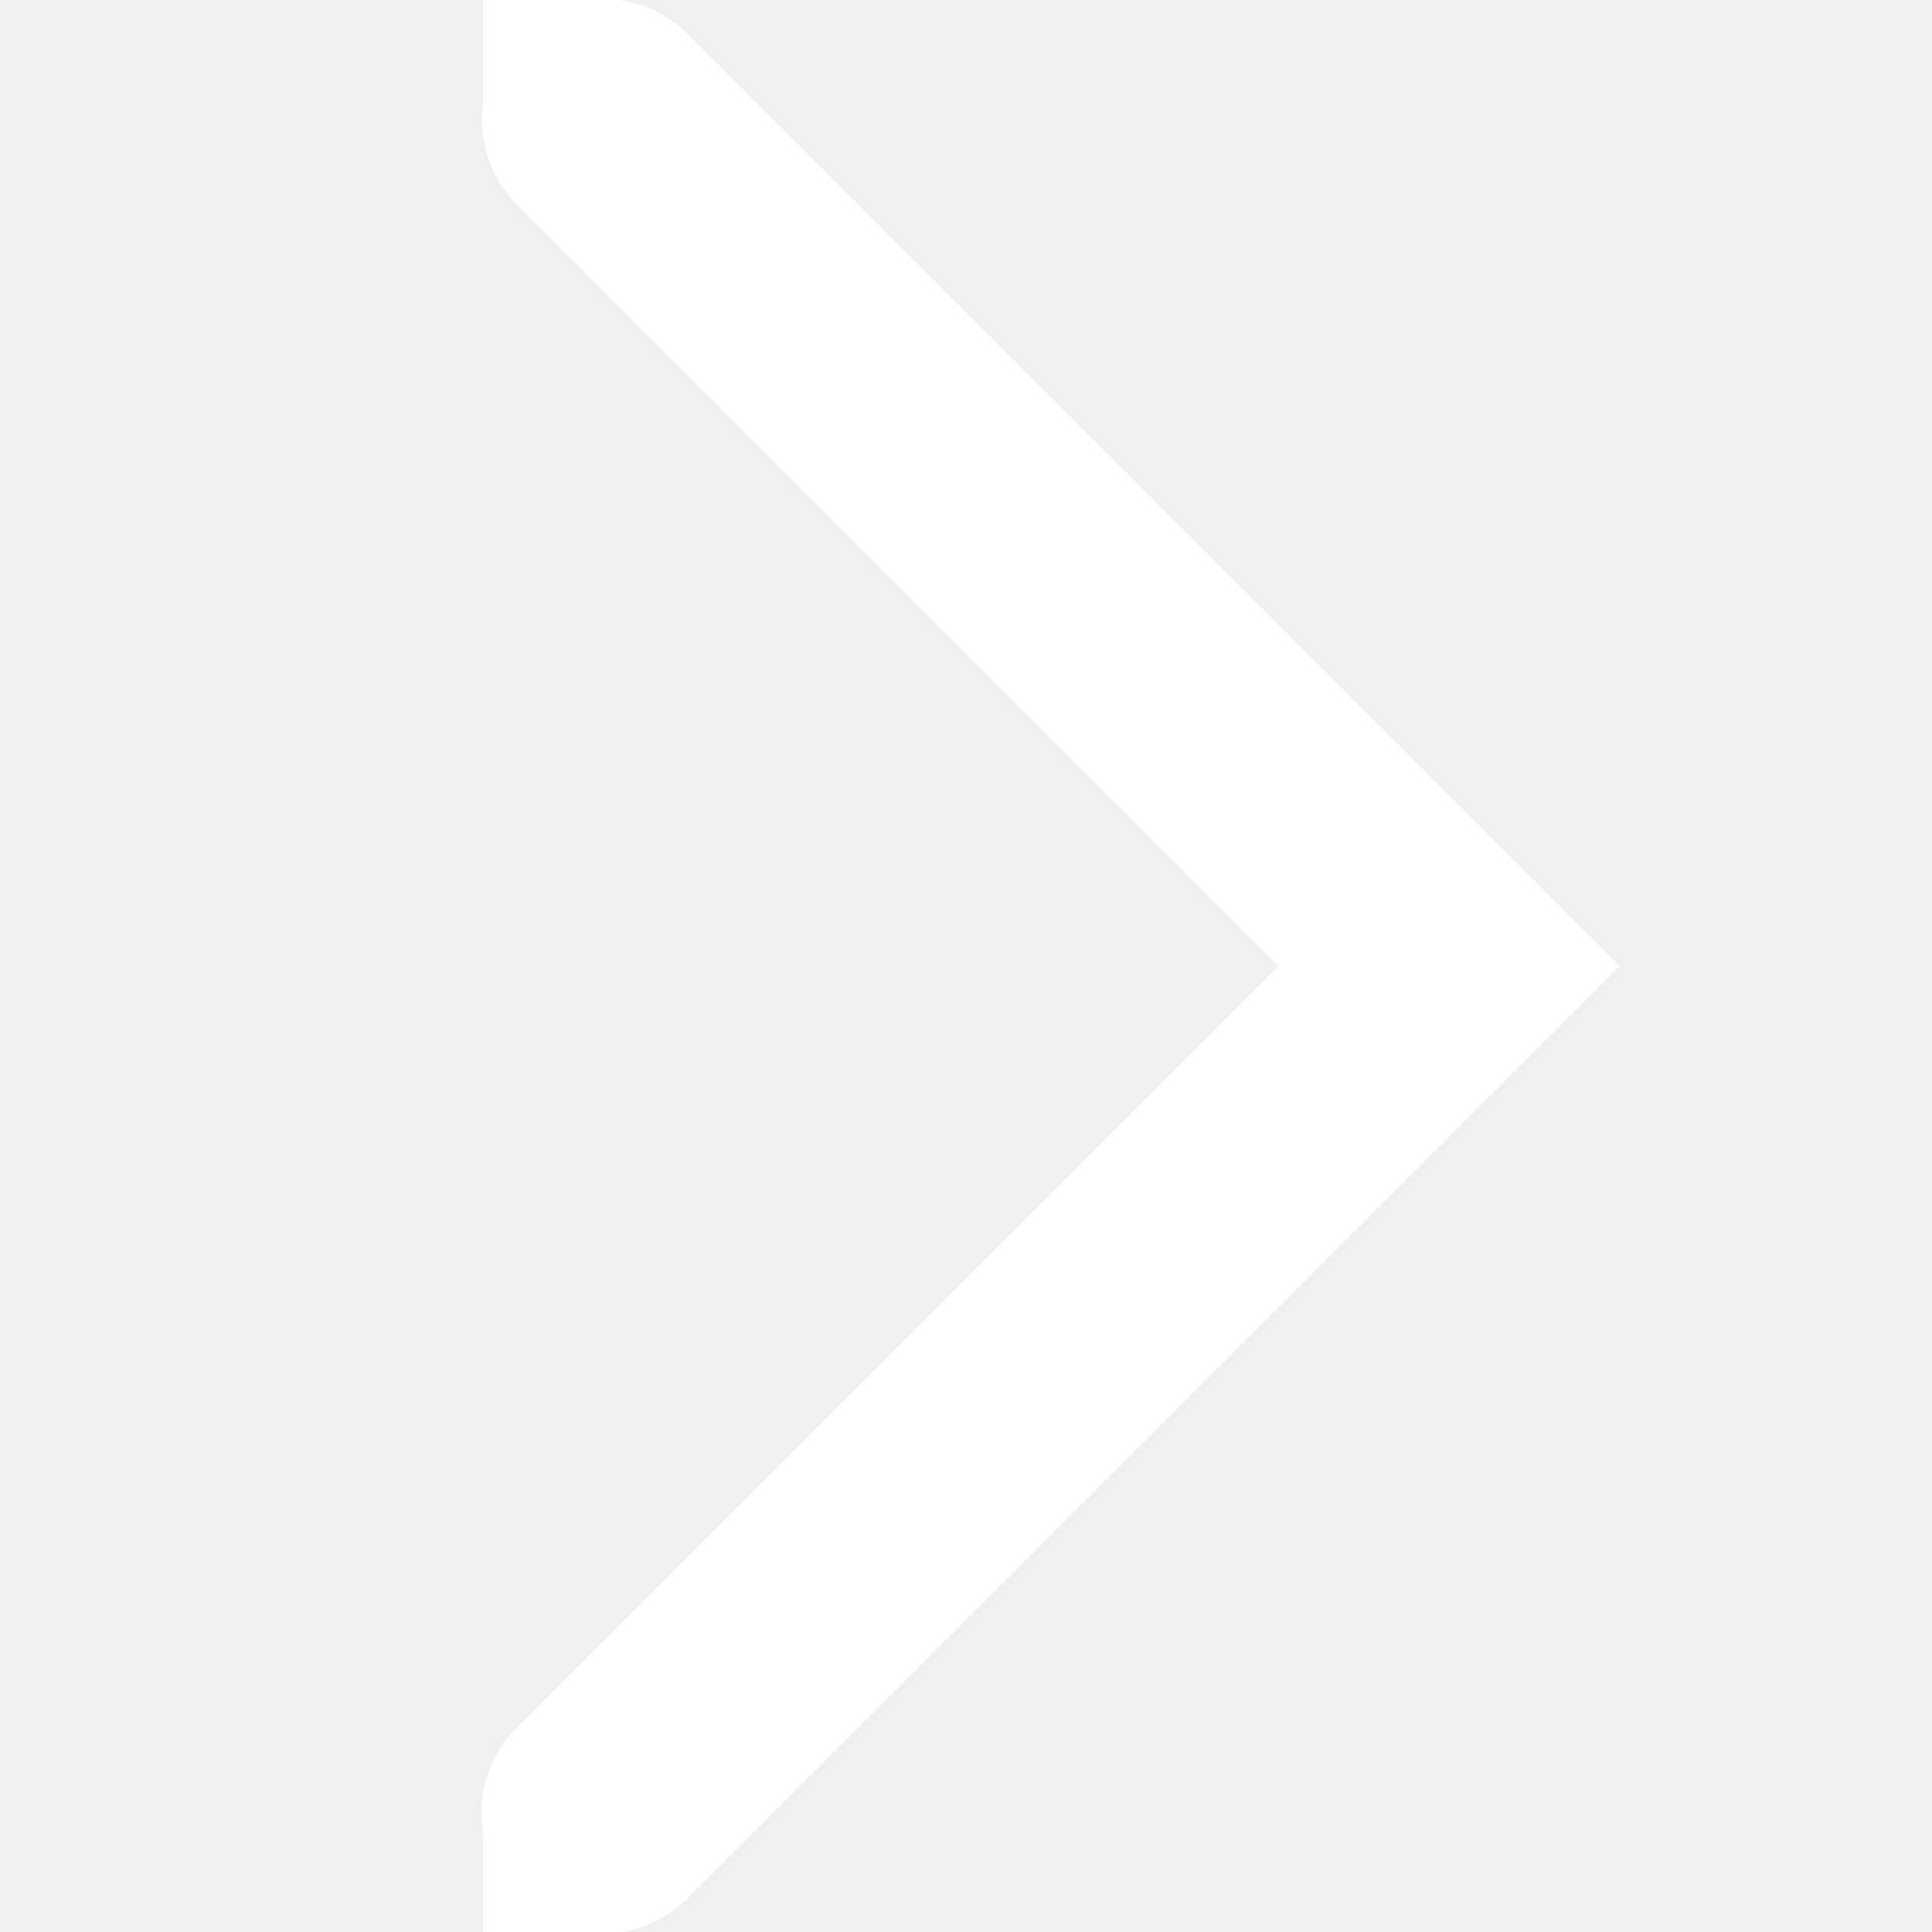
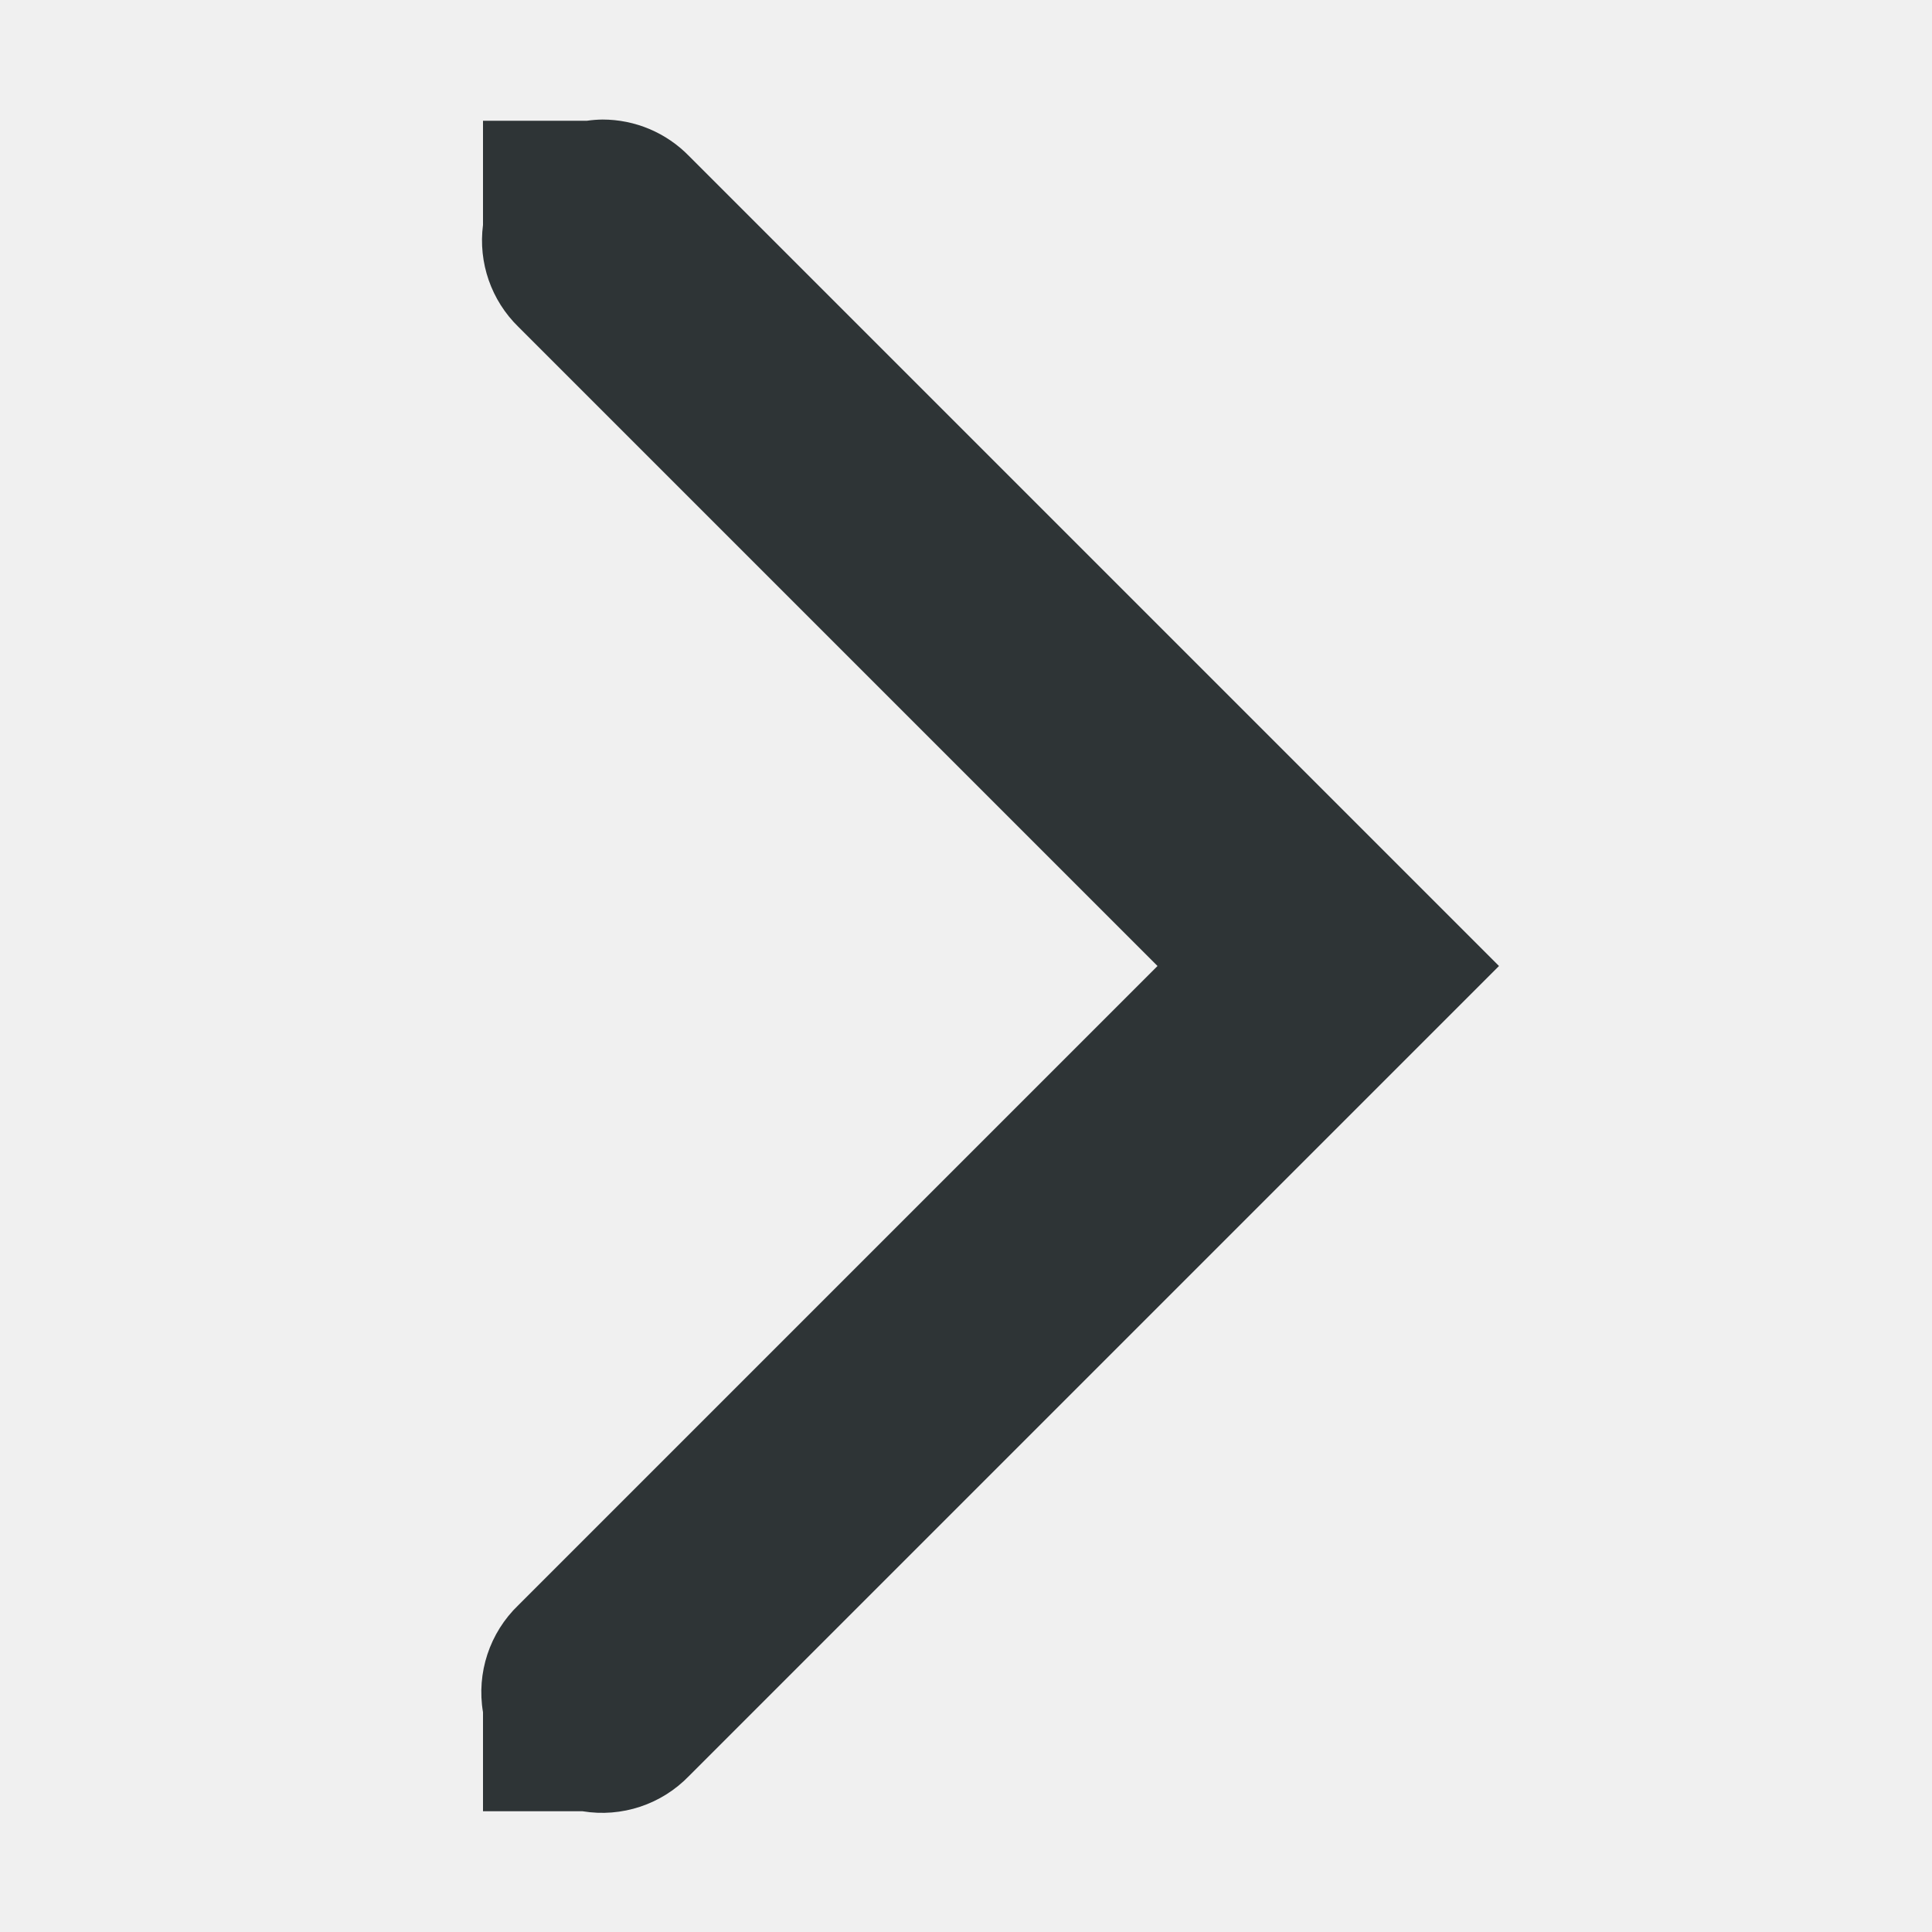
- <svg xmlns="http://www.w3.org/2000/svg" width="16" height="16" id="svg7213" version="1.0">
-   <defs id="defs7215">
-     </defs>
-   <g id="layer1" transform="translate(0,2)">
-     <path style="color:#000000;font-style:normal;font-variant:normal;font-weight:normal;font-stretch:normal;font-size:medium;line-height:normal;font-family:sans-serif;font-variant-ligatures:normal;font-variant-position:normal;font-variant-caps:normal;font-variant-numeric:normal;font-variant-alternates:normal;font-feature-settings:normal;text-indent:0;text-align:start;text-decoration:none;text-decoration-line:none;text-decoration-style:solid;text-decoration-color:#000000;letter-spacing:normal;word-spacing:normal;text-transform:none;writing-mode:lr-tb;direction:ltr;text-orientation:mixed;dominant-baseline:auto;baseline-shift:baseline;text-anchor:start;white-space:normal;shape-padding:0;clip-rule:nonzero;display:inline;overflow:visible;visibility:visible;opacity:1;isolation:auto;mix-blend-mode:normal;color-interpolation:sRGB;color-interpolation-filters:linearRGB;solid-color:#000000;solid-opacity:1;vector-effect:none;fill:#ffffff;fill-opacity:1;fill-rule:nonzero;stroke:none;stroke-width:2;stroke-linecap:round;stroke-linejoin:miter;stroke-miterlimit:4;stroke-dasharray:none;stroke-dashoffset:0;stroke-opacity:1;color-rendering:auto;image-rendering:auto;shape-rendering:auto;text-rendering:auto;enable-background:accumulate" d="M 4.99,-2.01 A 1,1 0 0 0 4.861,-2 H 4 v 0.863 a 1,1 0 0 0 0.293,0.844 L 10.586,6 4.293,12.293 A 1,1 0 0 0 4,13.18 v 0.82 H 4.824 A 1,1 0 0 0 5.707,13.707 L 13.414,6 5.707,-1.707 A 1,1 0 0 0 4.99,-2.01 Z" id="path845" />
-   </g>
+ <svg xmlns="http://www.w3.org/2000/svg" width="16" height="16">
+   <path d="M 4.99,0.99 A 1,1 0 0 0 4.861,1 H 4 v 0.863 a 1,1 0 0 0 0.293,0.844 L 9.586,8 4.293,13.293 A 1,1 0 0 0 4,14.18 v 0.82 H 4.824 A 1,1 0 0 0 5.707,14.707 L 12.414,8 5.707,1.293 A 1,1 0 0 0 4.99,0.99 Z" fill="#2e3436" />
</svg>
